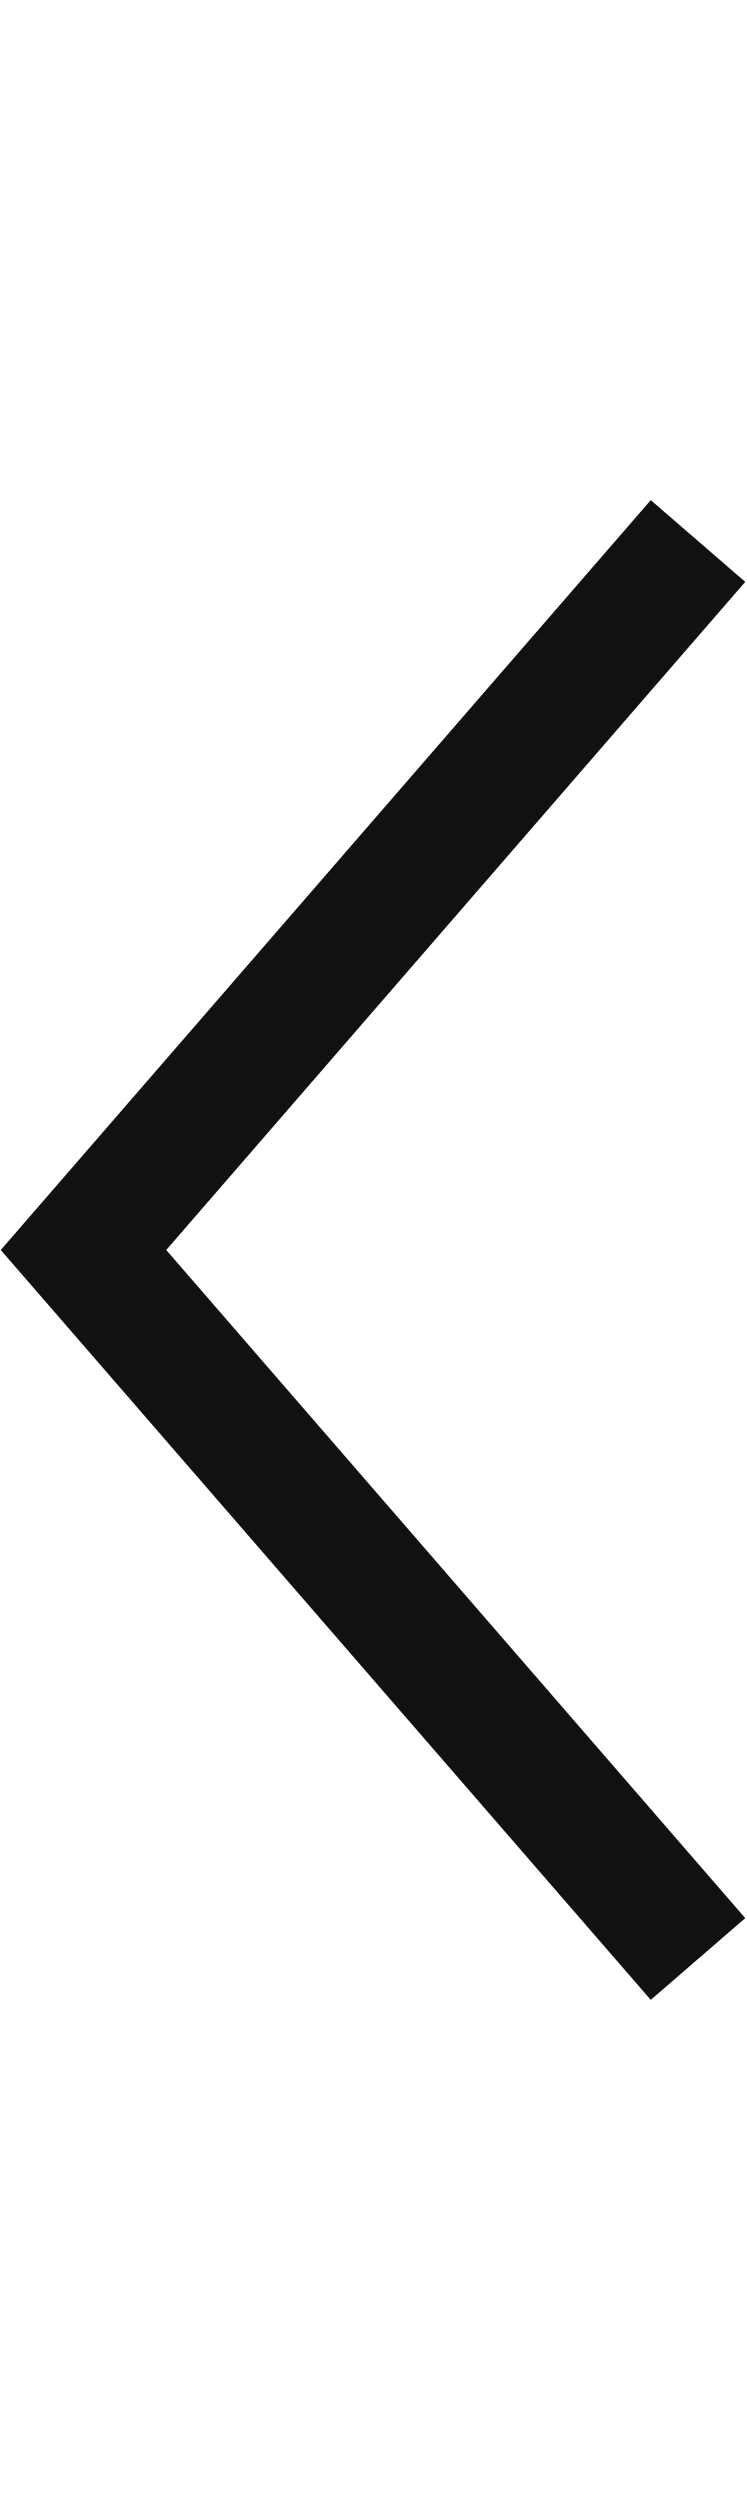
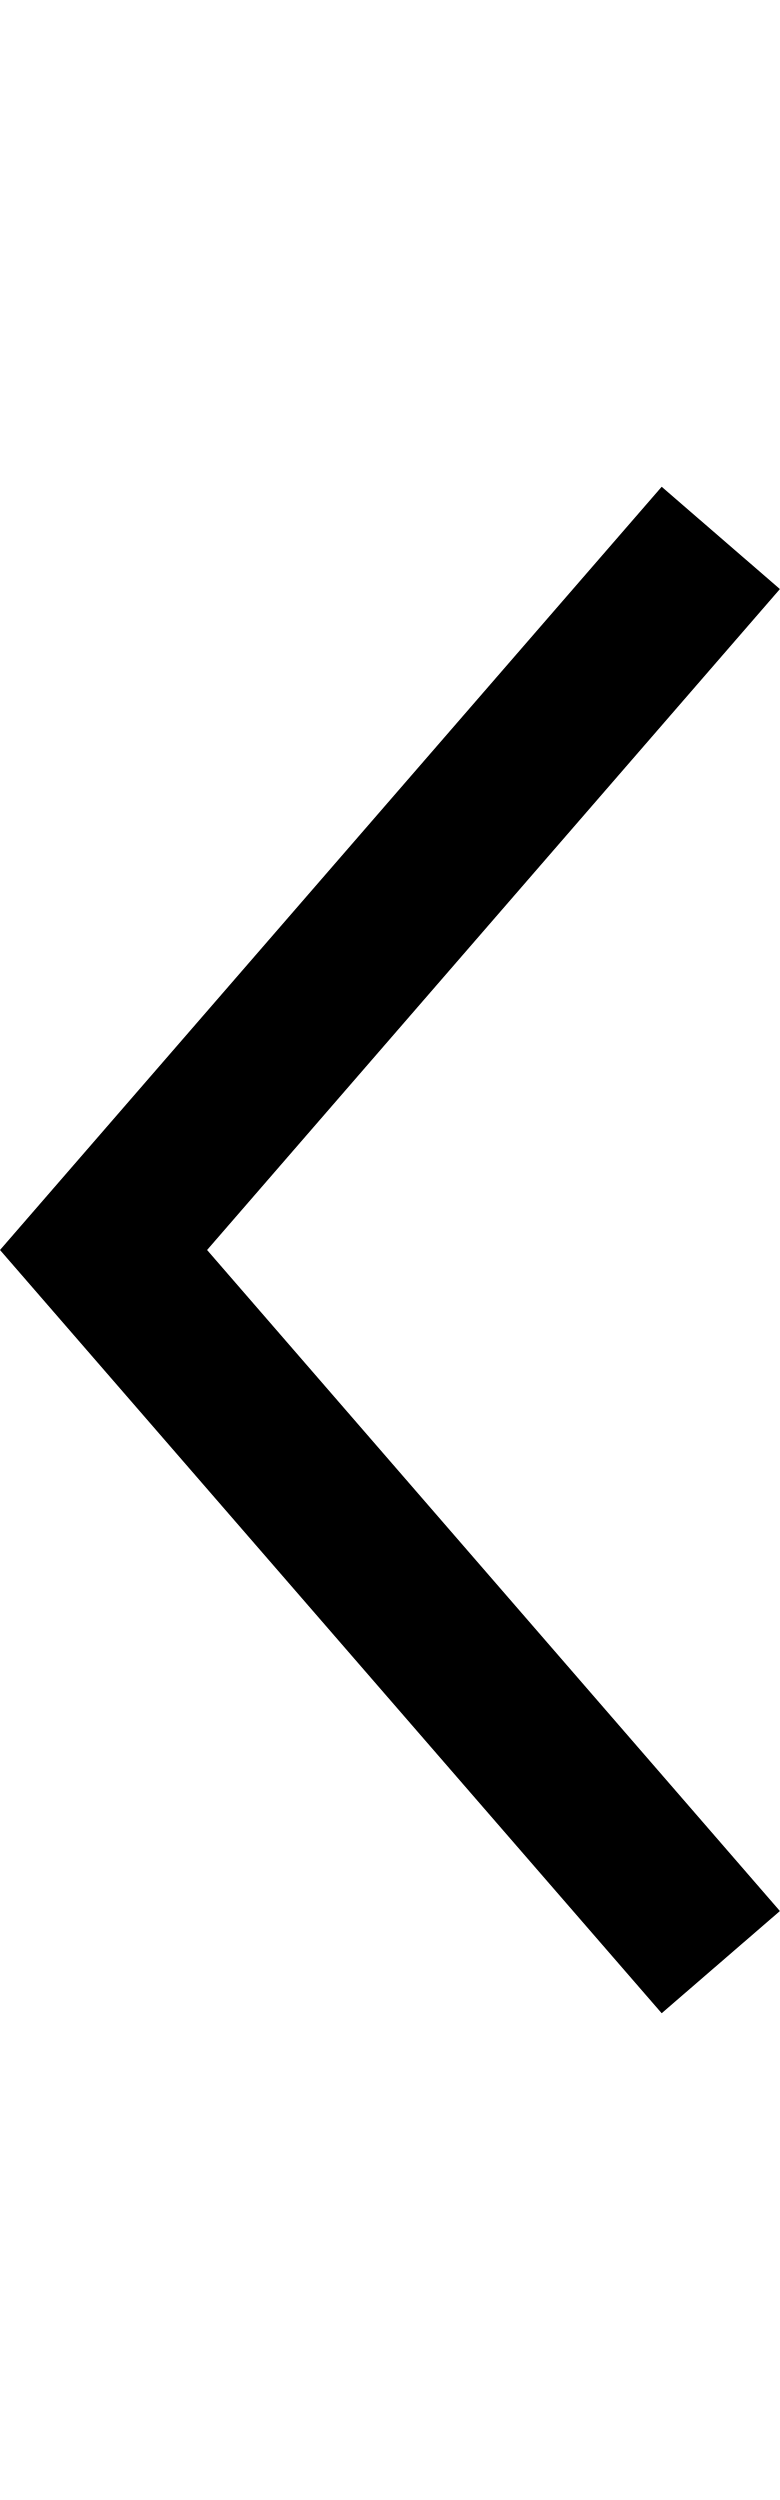
- <svg xmlns="http://www.w3.org/2000/svg" viewBox="0 0 5.971 20">
-   <defs>
-     <style>.cls-1{fill:#111;}</style>
-   </defs>
-   <g id="Work_file" data-name="Work file">
-     <g id="Icon_Work_file" data-name="Icon Work file">
-       <g id="uE003-calendar">
-         <polygon class="cls-1" points="5.206 15.999 0.006 10 5.206 4.001 5.962 4.655 1.33 10 5.962 15.345 5.206 15.999" />
-       </g>
-     </g>
-   </g>
+ <svg xmlns="http://www.w3.org/2000/svg" version="1.1" id="Layer_1" x="0px" y="0px" viewBox="0 0 7.487 24" style="enable-background:new 0 0 7.487 24;" xml:space="preserve">
+   <polygon points="7.383,5.775 7.487,5.655 6.352,4.673 0,12 6.352,19.327 7.487,18.346 1.988,12 " />
</svg>
